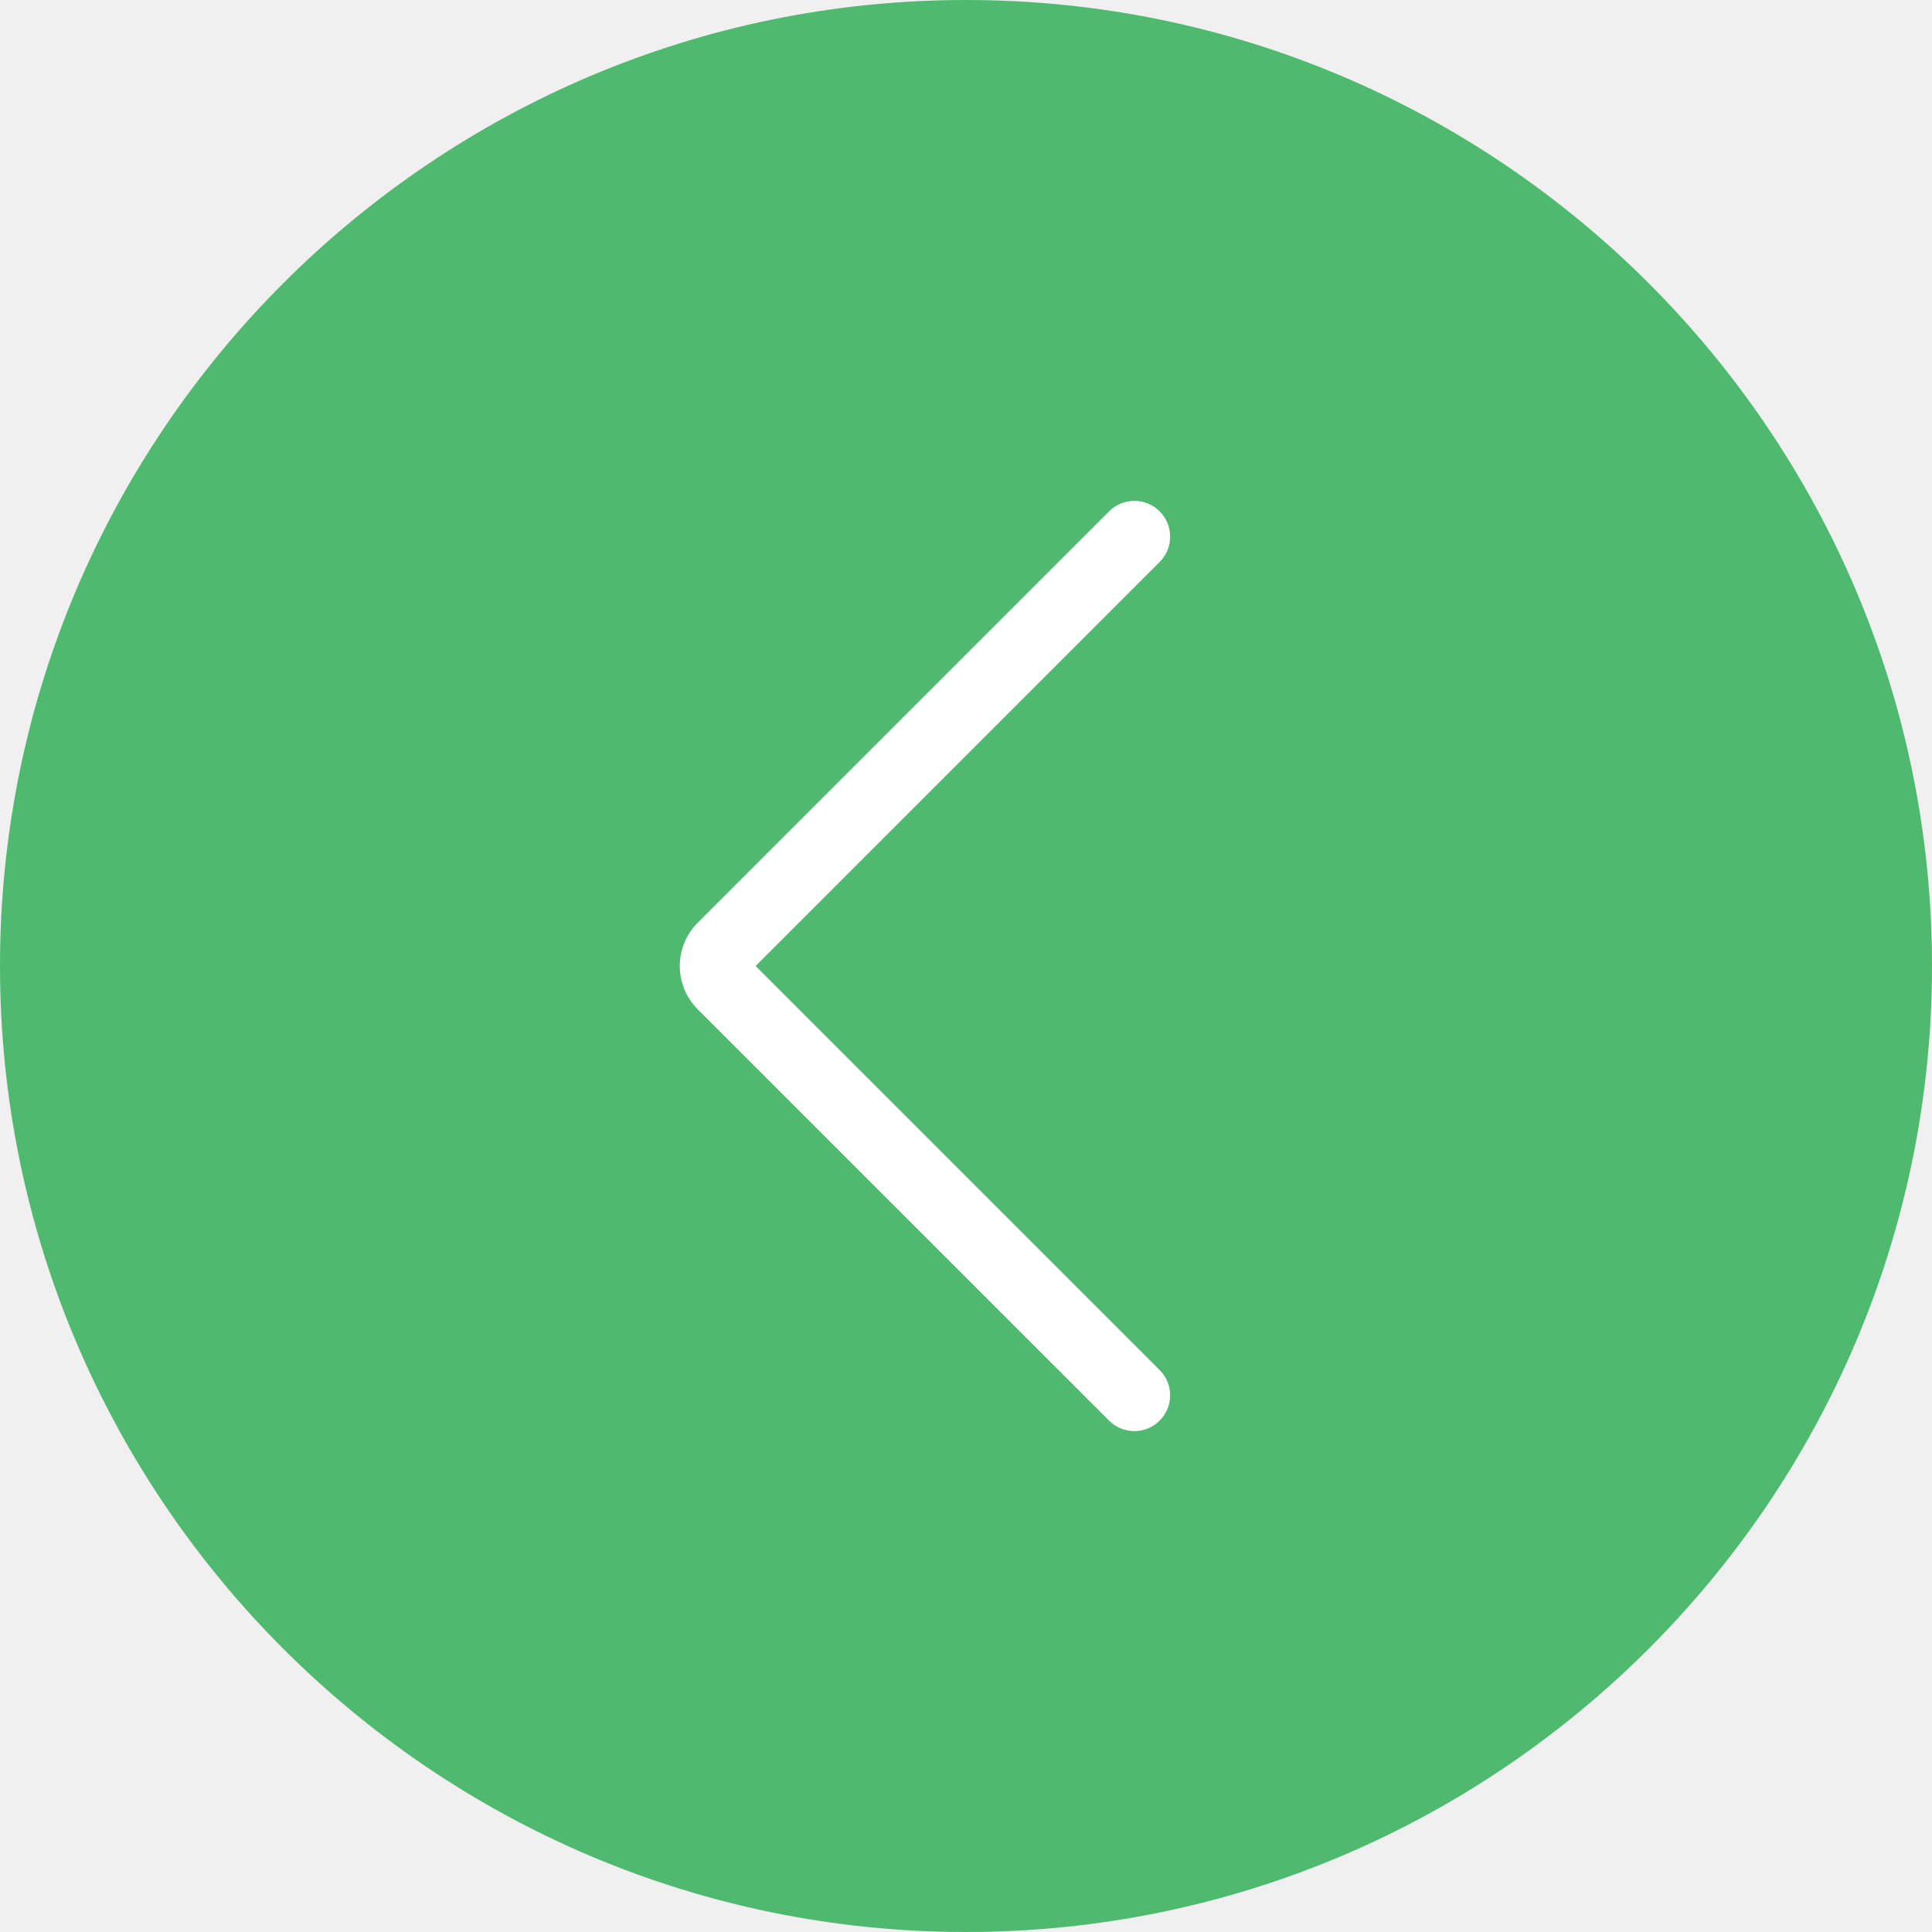
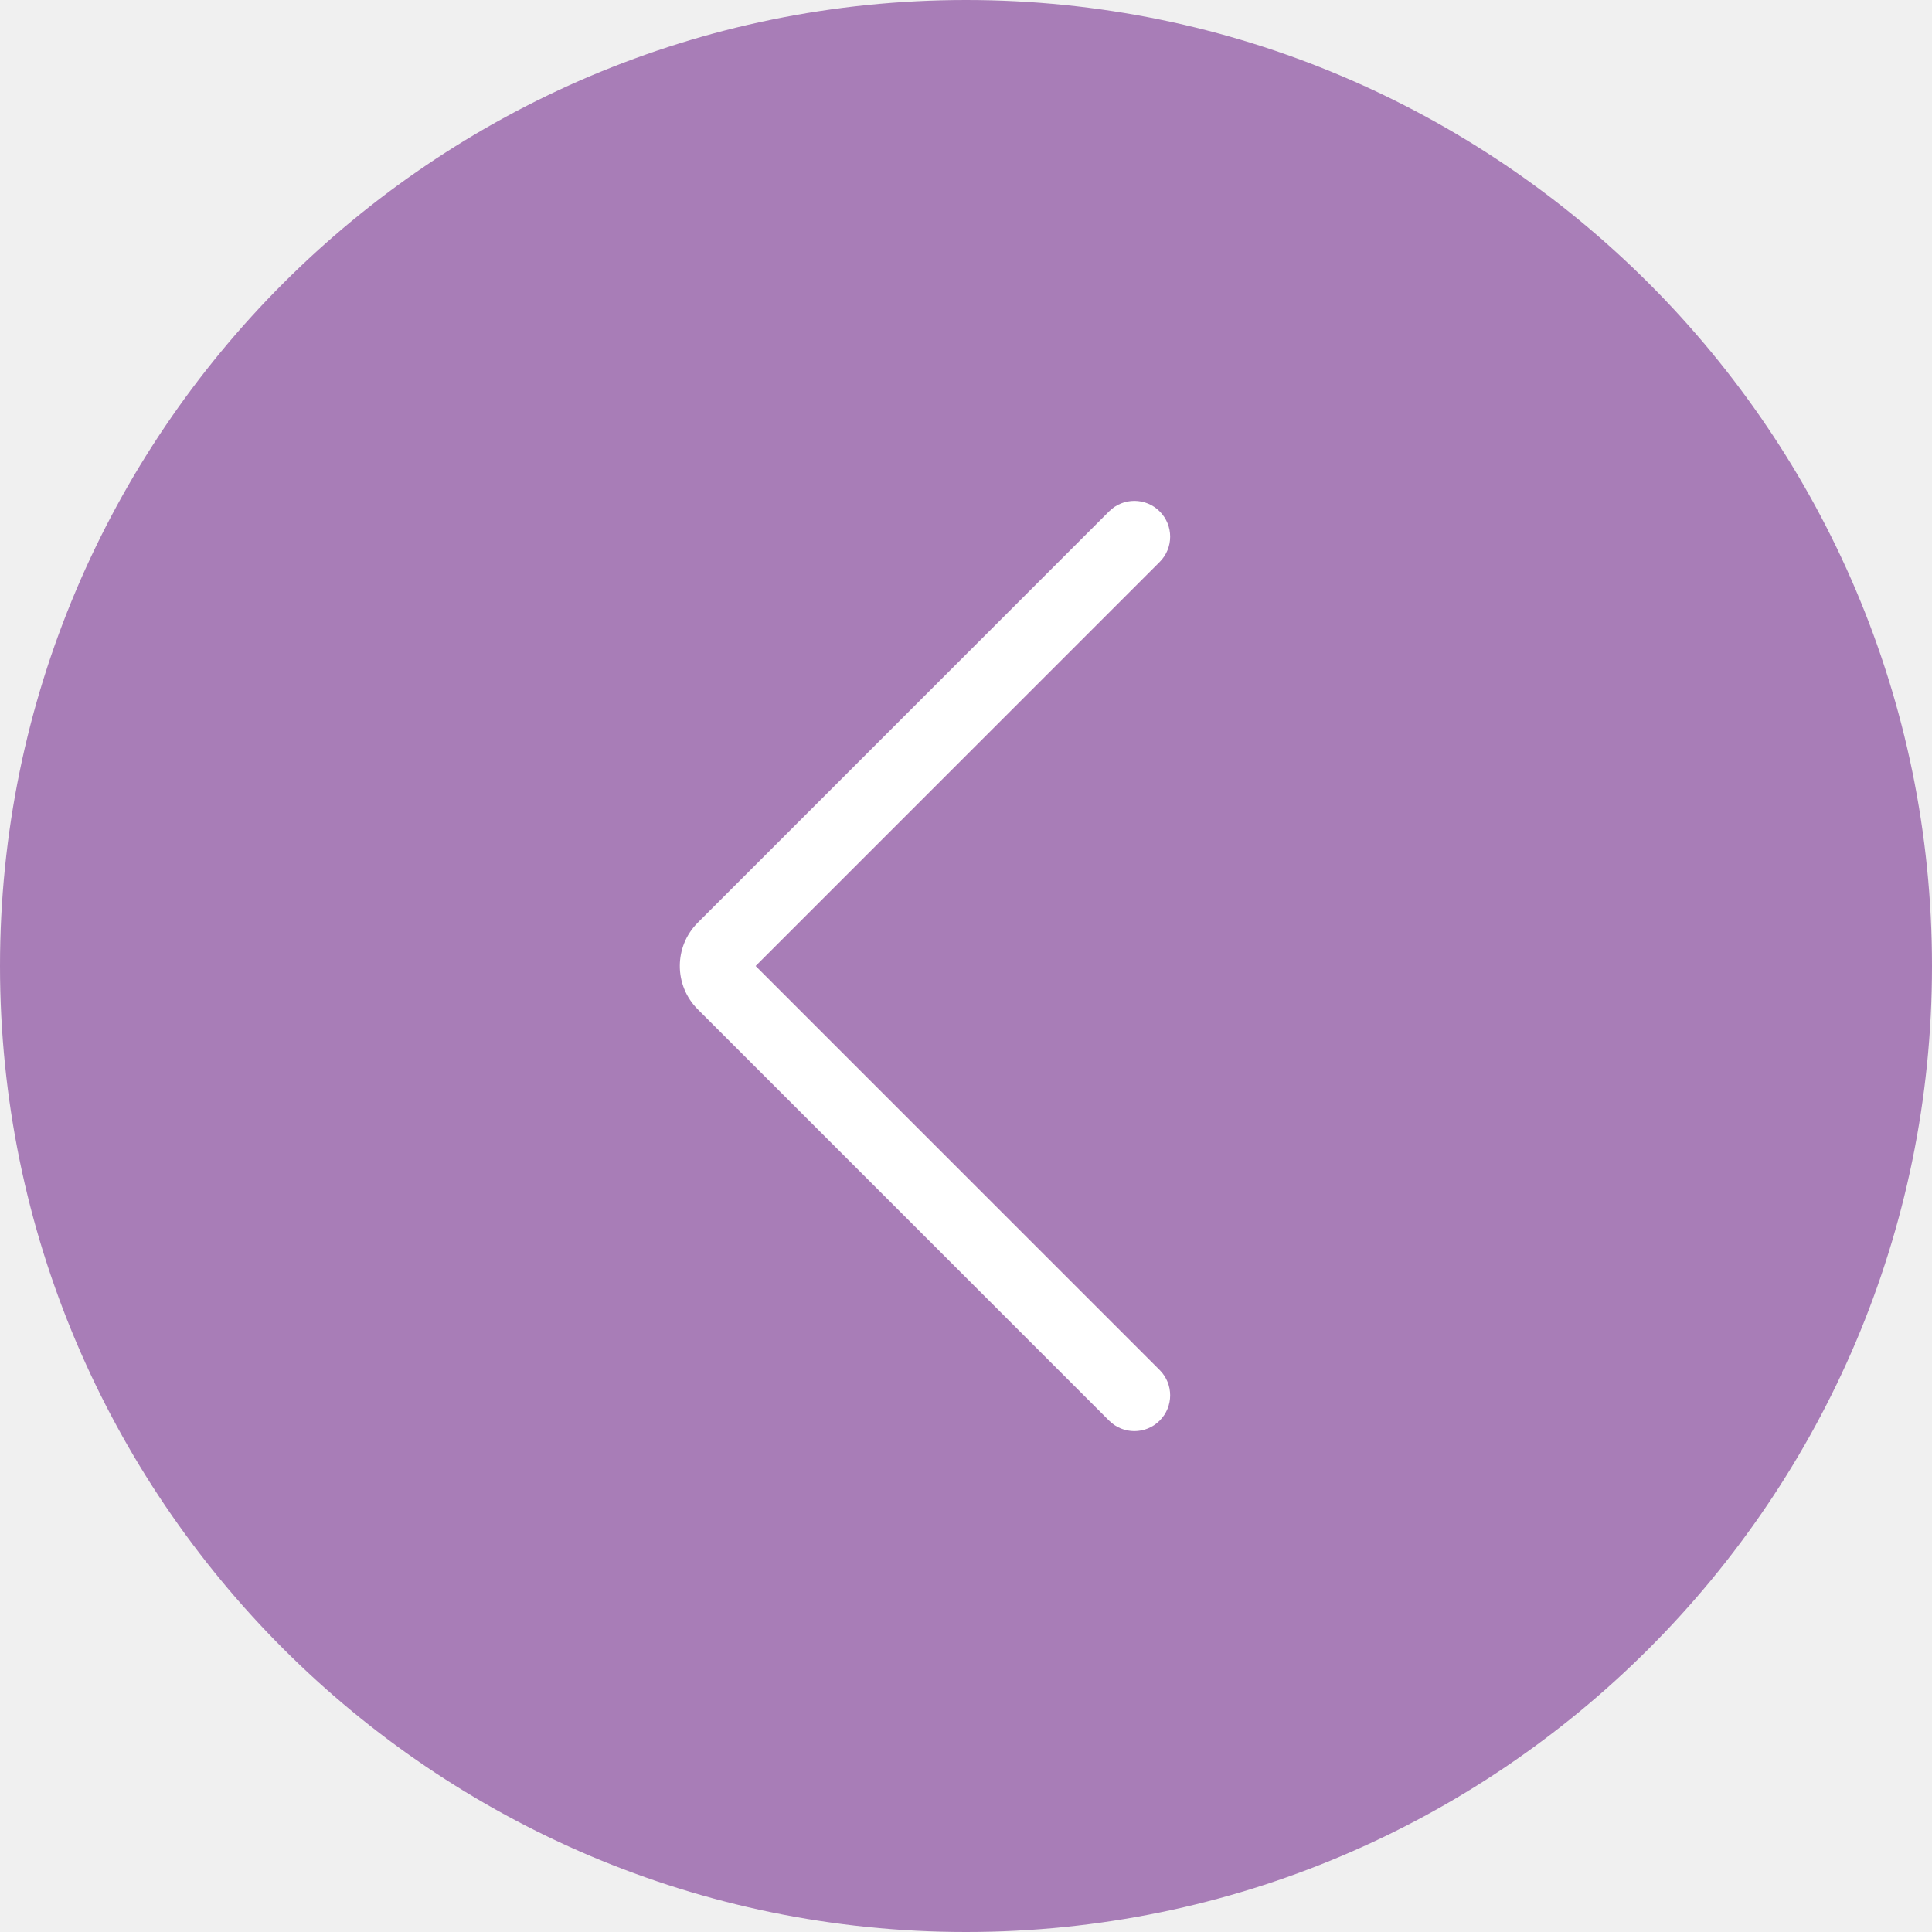
<svg xmlns="http://www.w3.org/2000/svg" version="1.1" id="Capa_1" x="0px" y="0px" viewBox="0 0 54 54" style="enable-background:new 0 0 54 54;" xml:space="preserve">
  <g>
    <g>
-       <path style="fill:#4FBA6F;" d="M27,1L27,1c14.359,0,26,11.641,26,26v0c0,14.359-11.641,26-26,26h0C12.641,53,1,41.359,1,27v0    C1,12.641,12.641,1,27,1z" />
-       <path style="fill:#4FBA6F;" d="M27,54C12.112,54,0,41.888,0,27S12.112,0,27,0s27,12.112,27,27S41.888,54,27,54z M27,2    C13.215,2,2,13.215,2,27s11.215,25,25,25s25-11.215,25-25S40.785,2,27,2z" />
+       <path style="fill:#A87DB7;" d="M27,1L27,1c14.359,0,26,11.641,26,26v0c0,14.359-11.641,26-26,26h0C12.641,53,1,41.359,1,27v0    C1,12.641,12.641,1,27,1z" />
+       <path style="fill:#A87DB7;" d="M27,54C12.112,54,0,41.888,0,27S12.112,0,27,0s27,12.112,27,27S41.888,54,27,54z M27,2    C13.215,2,2,13.215,2,27s11.215,25,25,25s25-11.215,25-25S40.785,2,27,2z" />
    </g>
    <path style="fill:#FFFFFF;" d="M31.706,40c-0.256,0-0.512-0.098-0.707-0.293L19.501,28.209c-0.667-0.667-0.667-1.751,0-2.418   l11.498-11.498c0.391-0.391,1.023-0.391,1.414,0s0.391,1.023,0,1.414L21.12,27l11.293,11.293c0.391,0.391,0.391,1.023,0,1.414   C32.218,39.902,31.962,40,31.706,40z" />
  </g>
  <g>
</g>
  <g>
</g>
  <g>
</g>
  <g>
</g>
  <g>
</g>
  <g>
</g>
  <g>
</g>
  <g>
</g>
  <g>
</g>
  <g>
</g>
  <g>
</g>
  <g>
</g>
  <g>
</g>
  <g>
</g>
  <g>
</g>
</svg>
